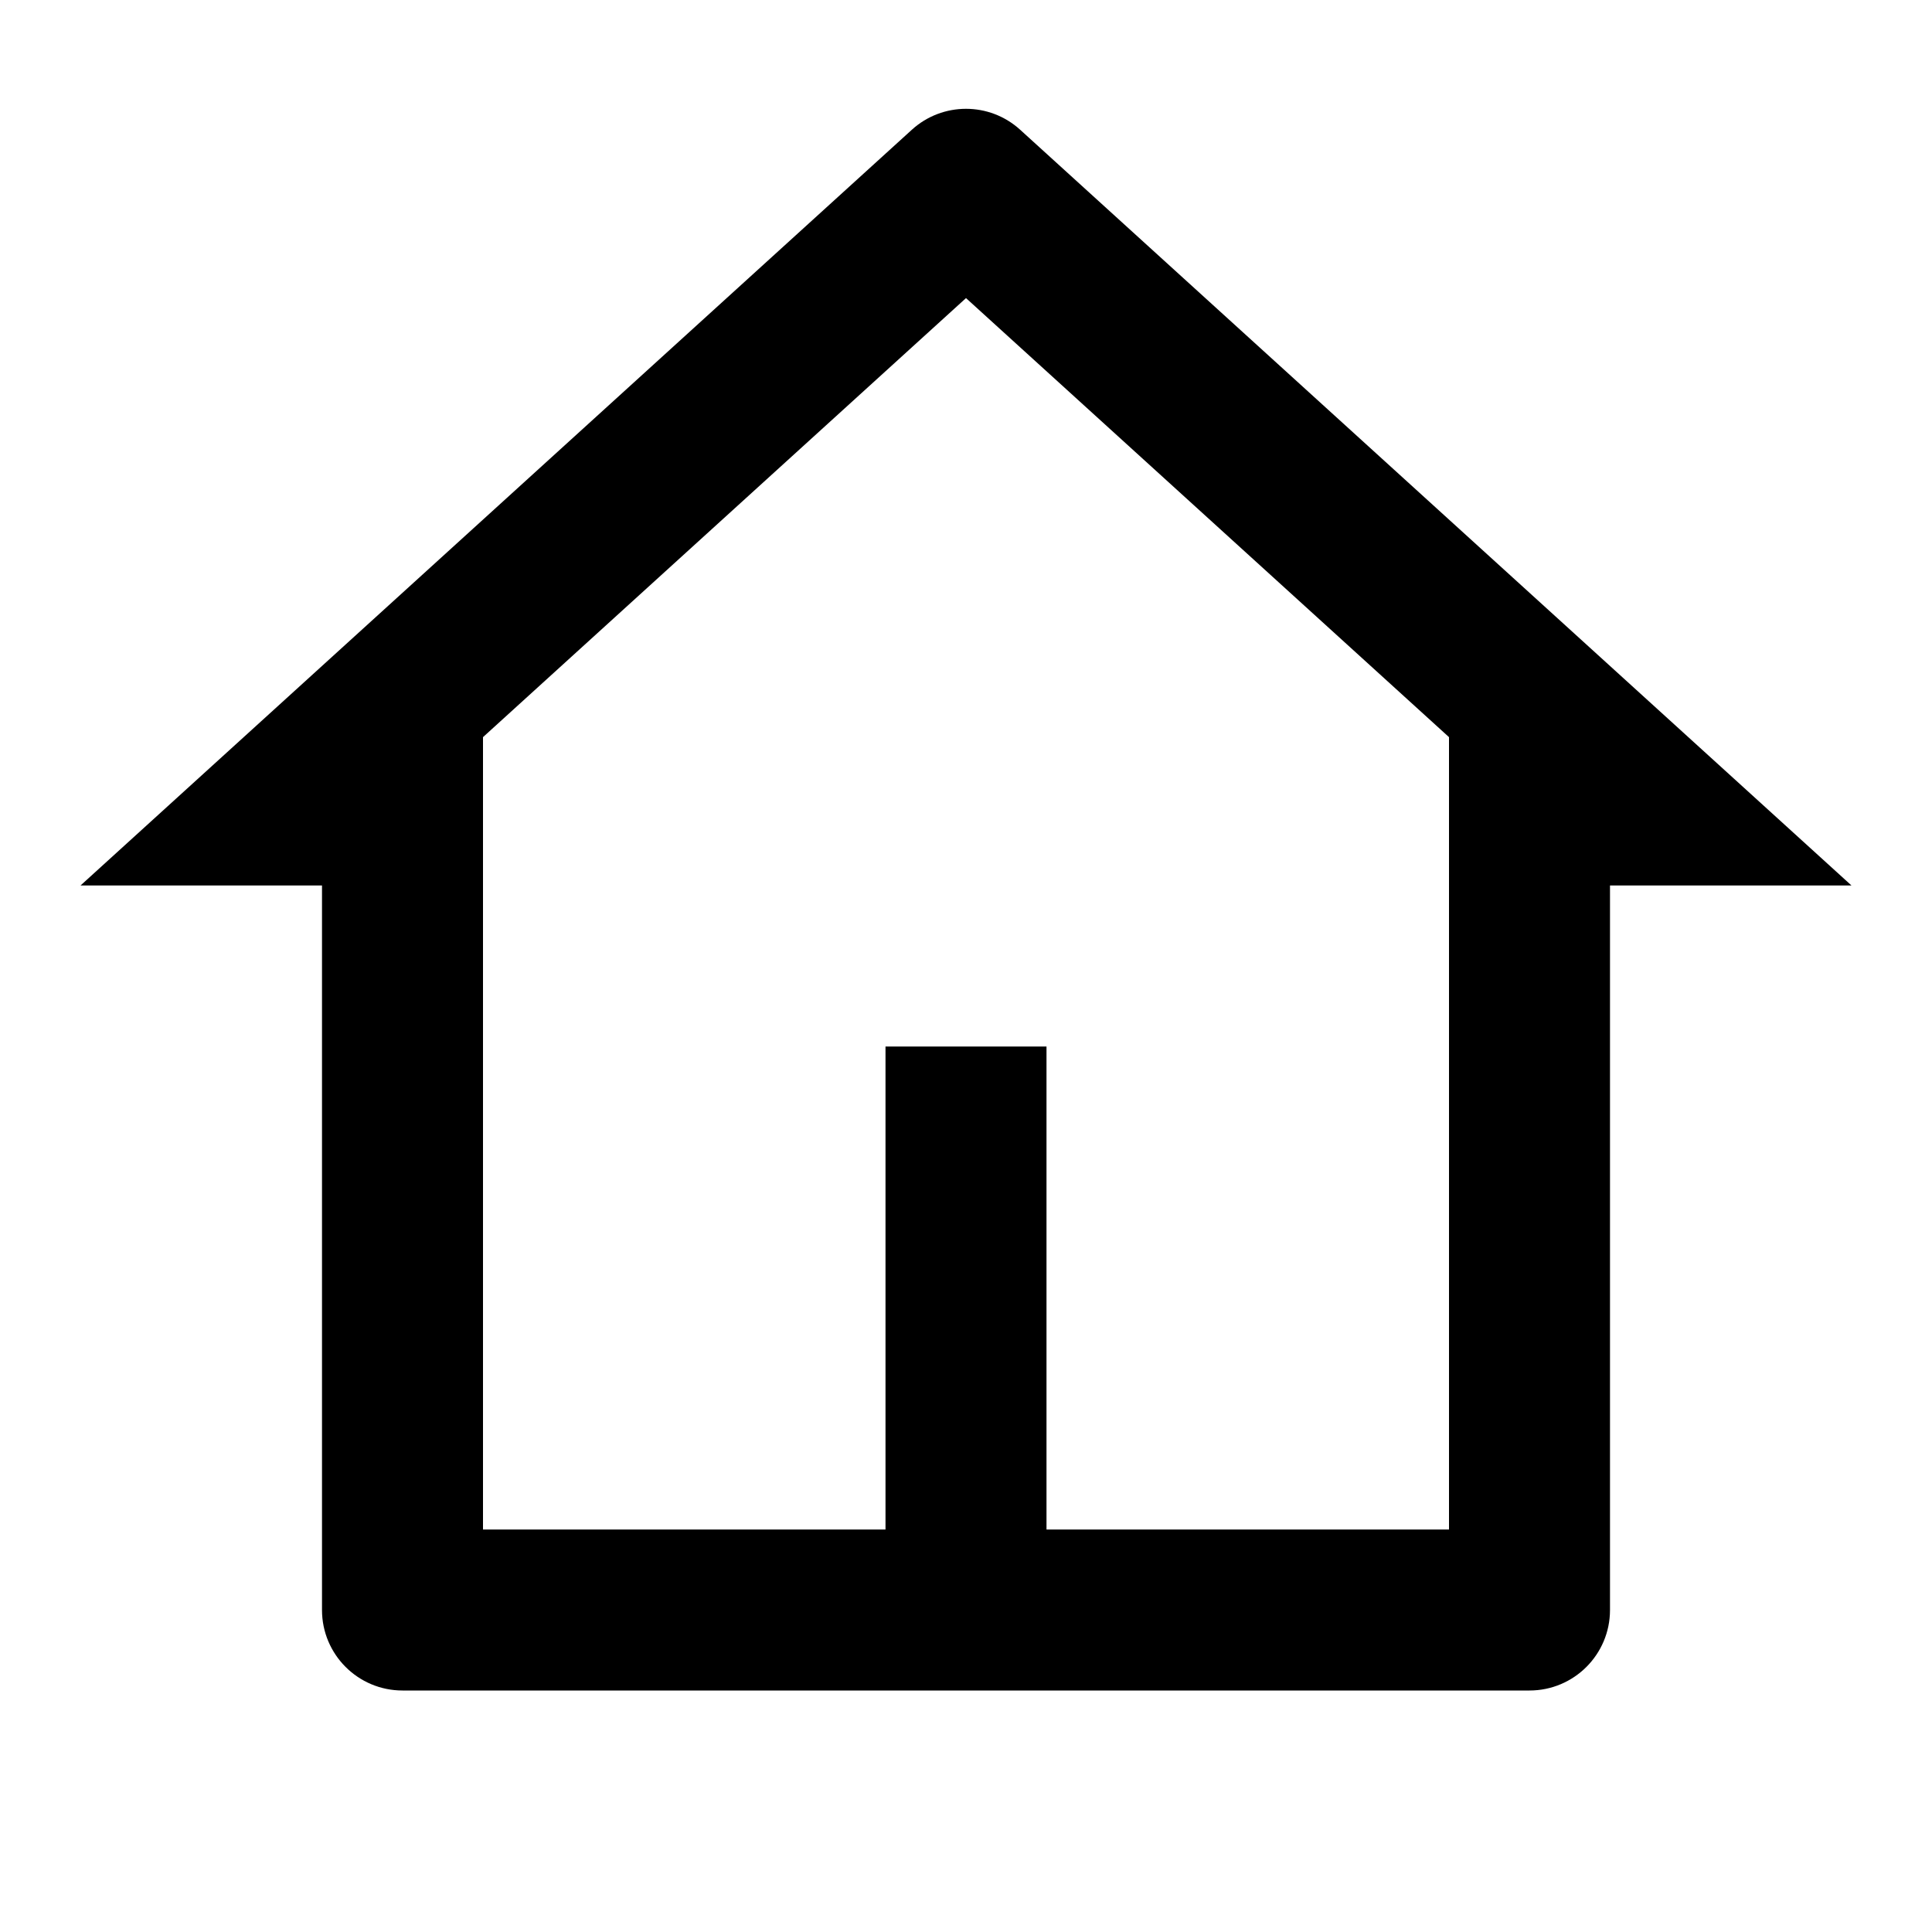
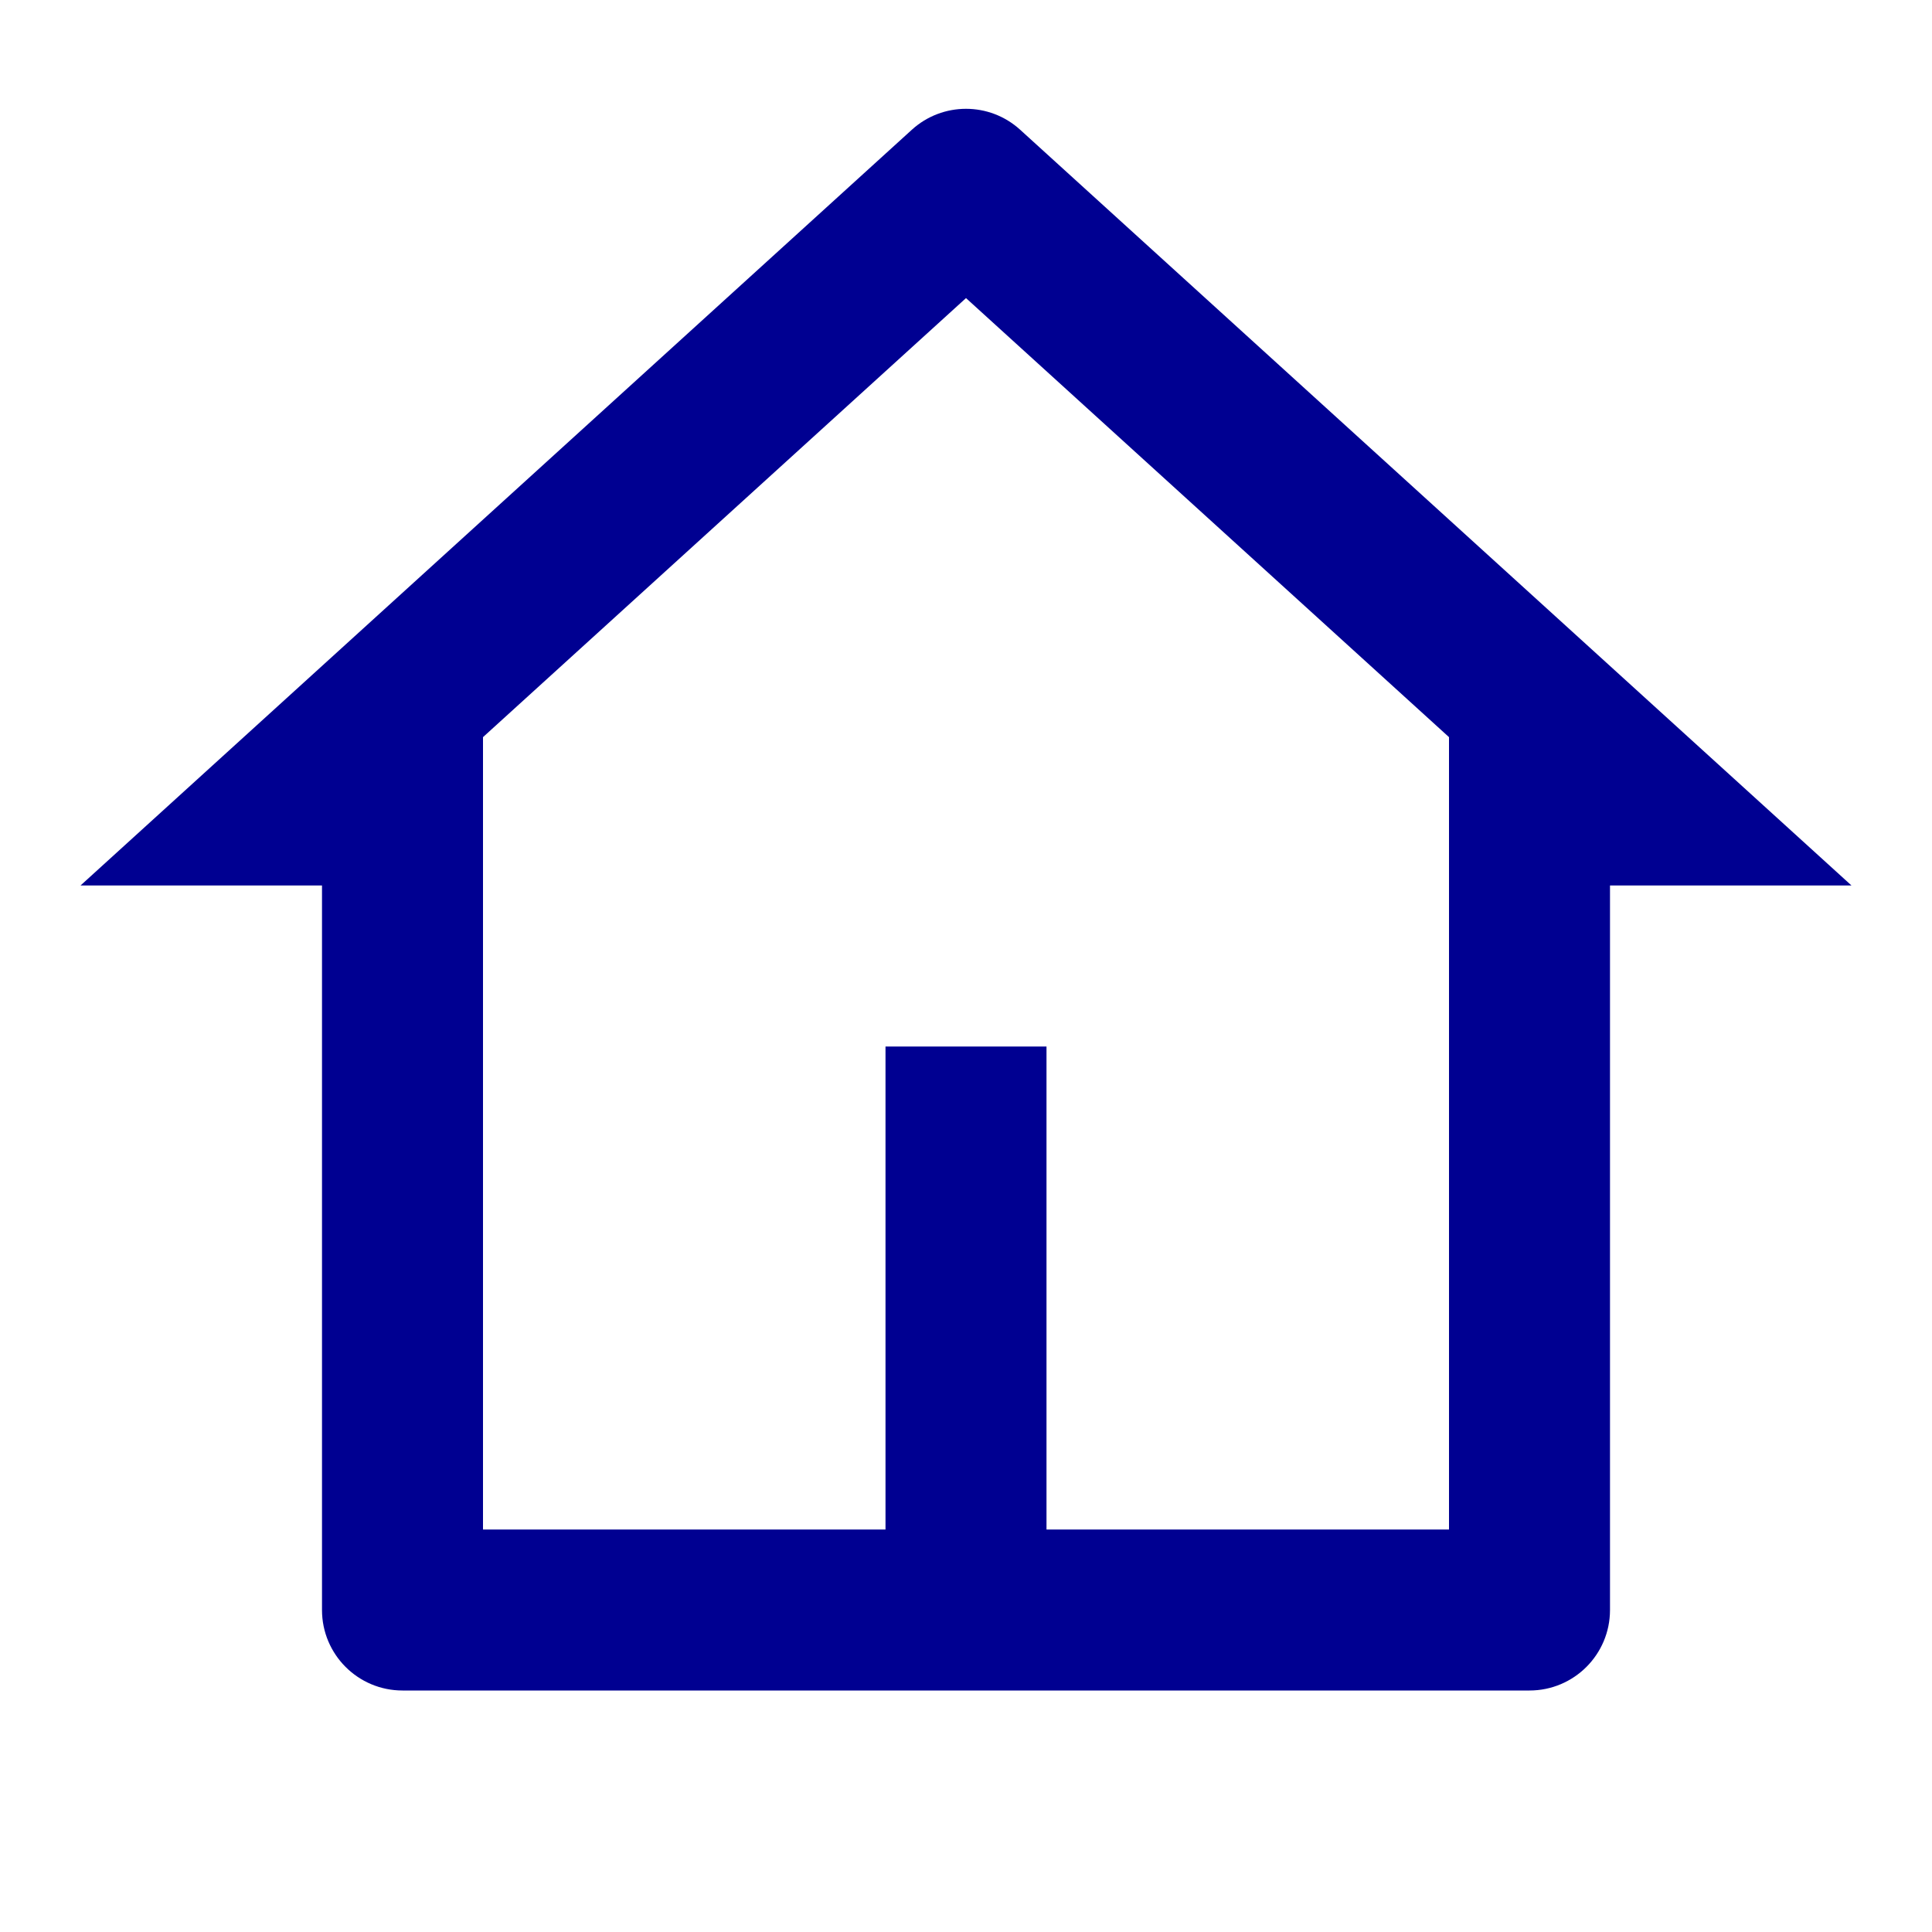
- <svg xmlns="http://www.w3.org/2000/svg" viewBox="0 0 24 24" width="24" height="24">
+ <svg xmlns="http://www.w3.org/2000/svg" viewBox="0 0 24 24" fill="#000091" width="12" height="12">
  <path d="M12.673 1.612 23 11h-3v9a1 1 0 0 1-1 1H5a1 1 0 0 1-1-1v-9H1l10.327-9.388a1 1 0 0 1 1.346 0ZM12 3.703 6 9.157V19h5v-6h2v6h5V9.157l-6-5.454Z" />
</svg>
